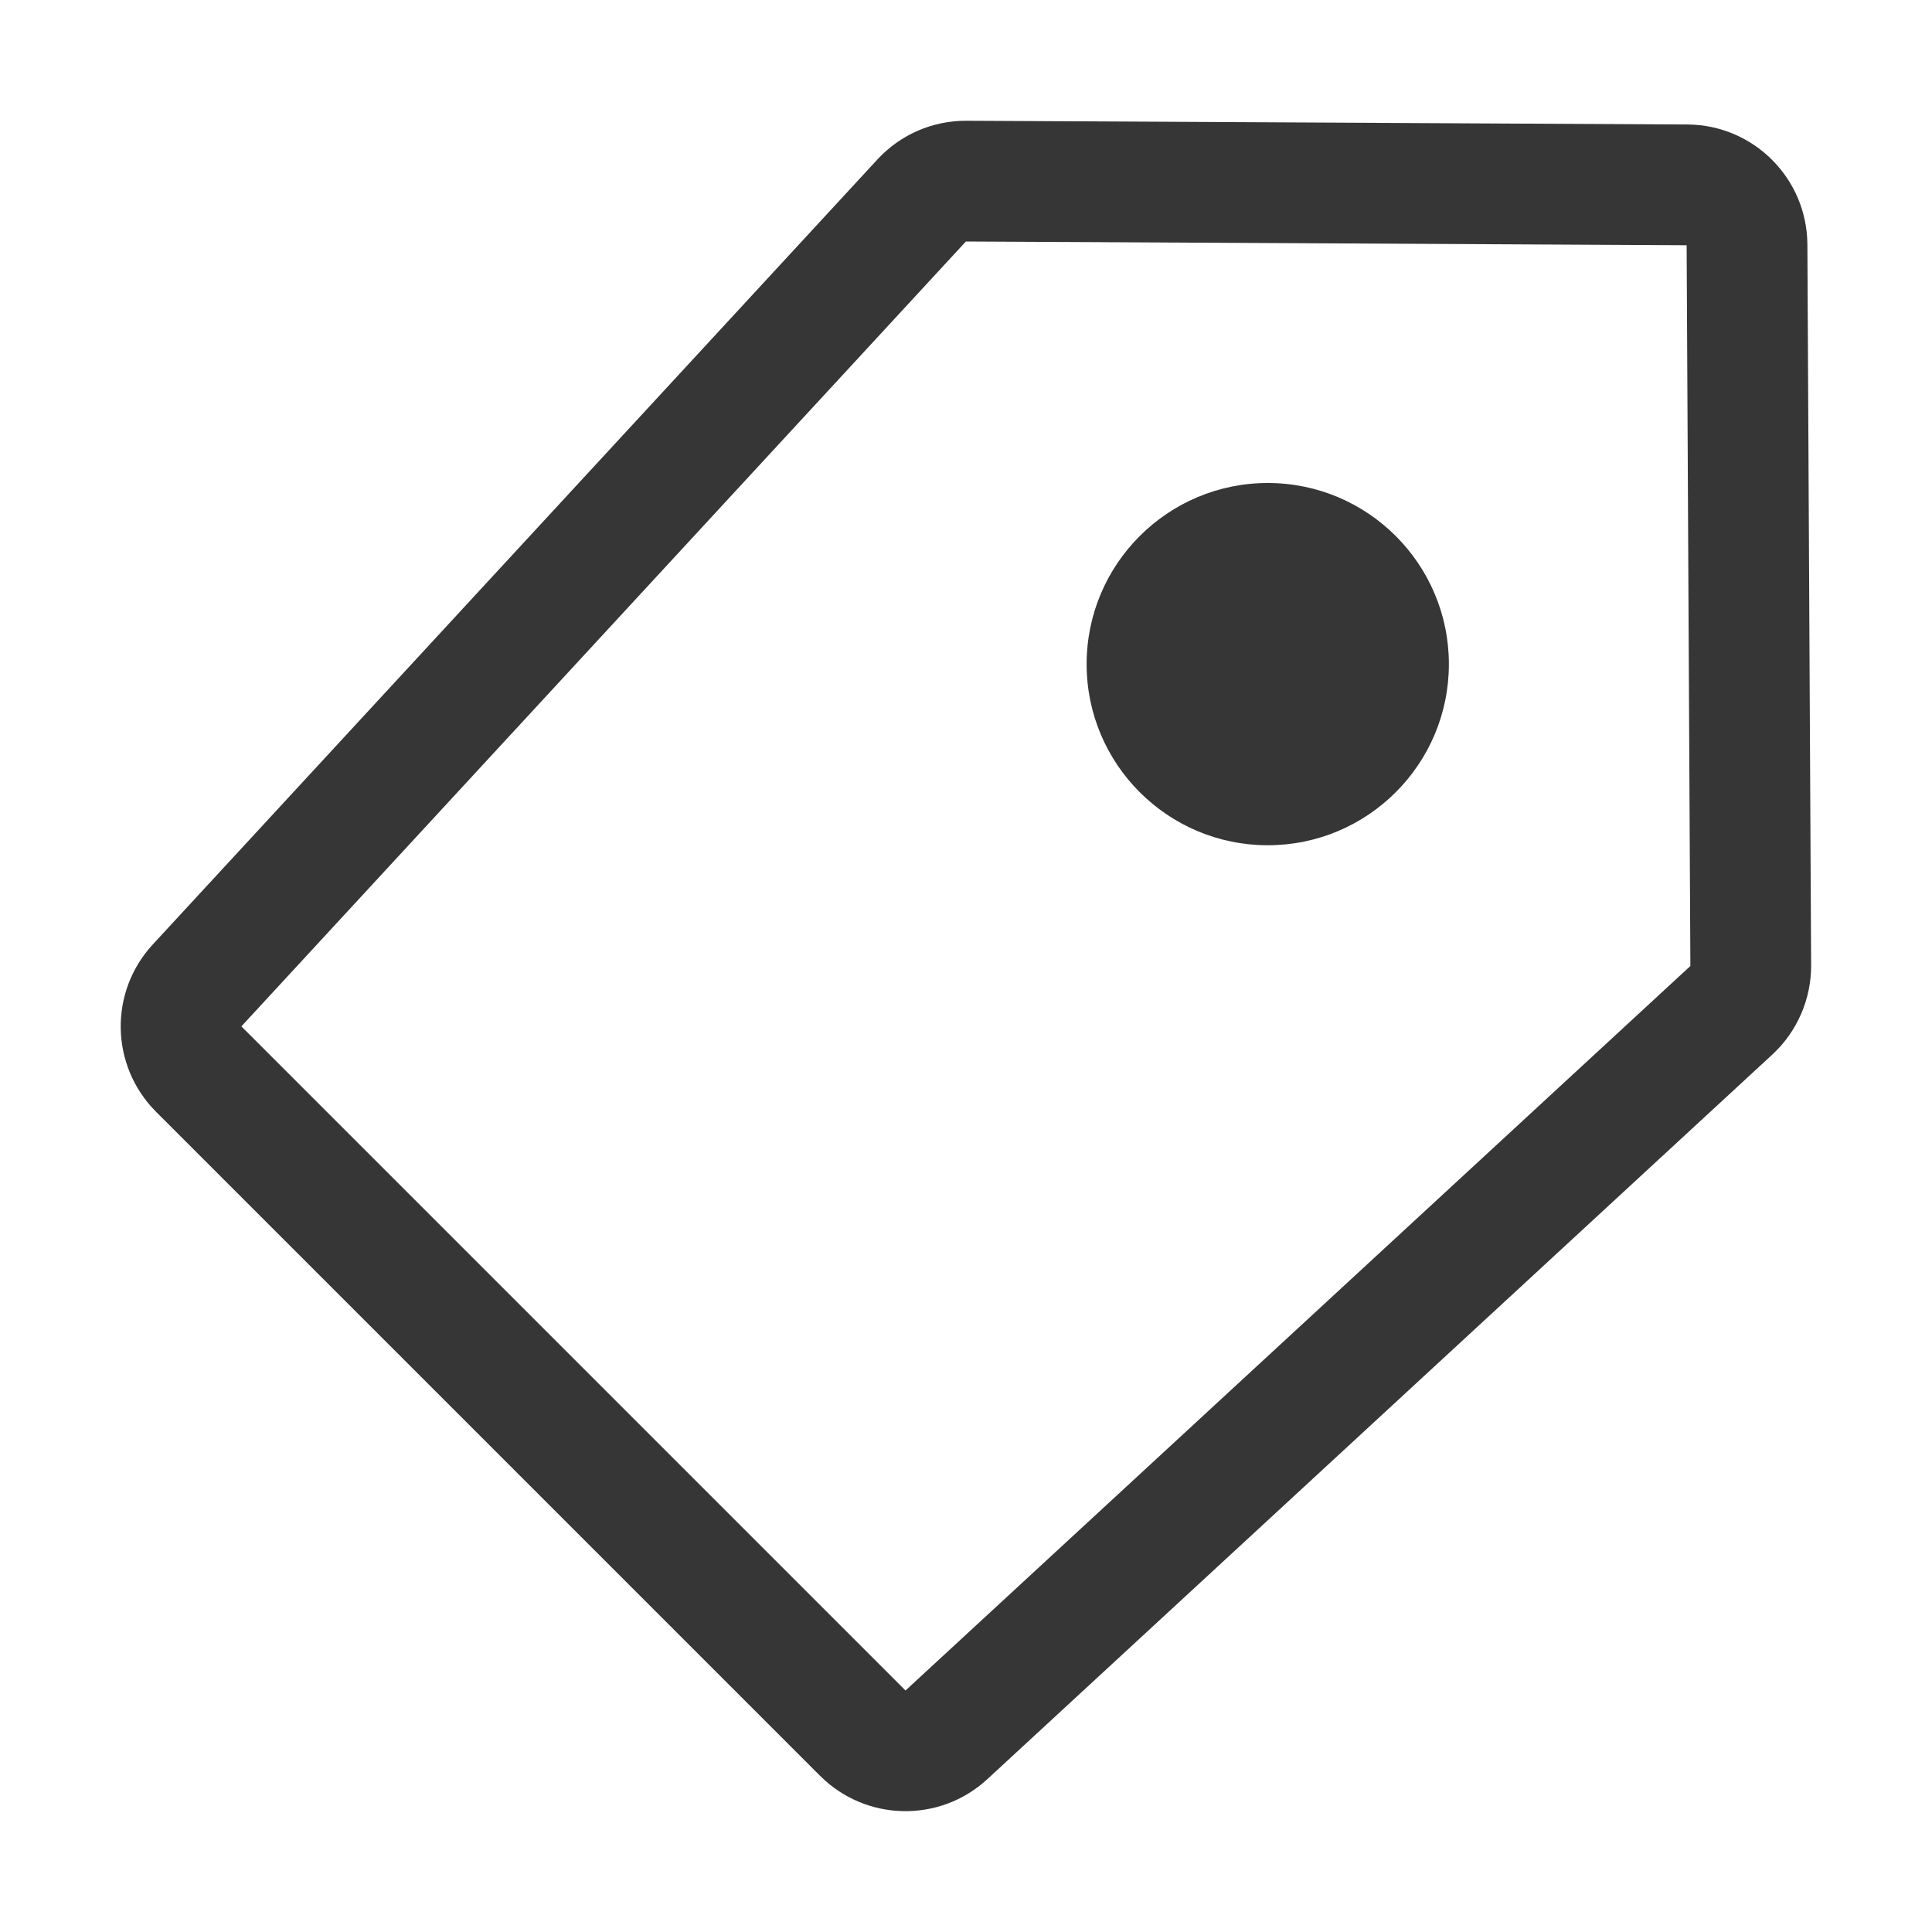
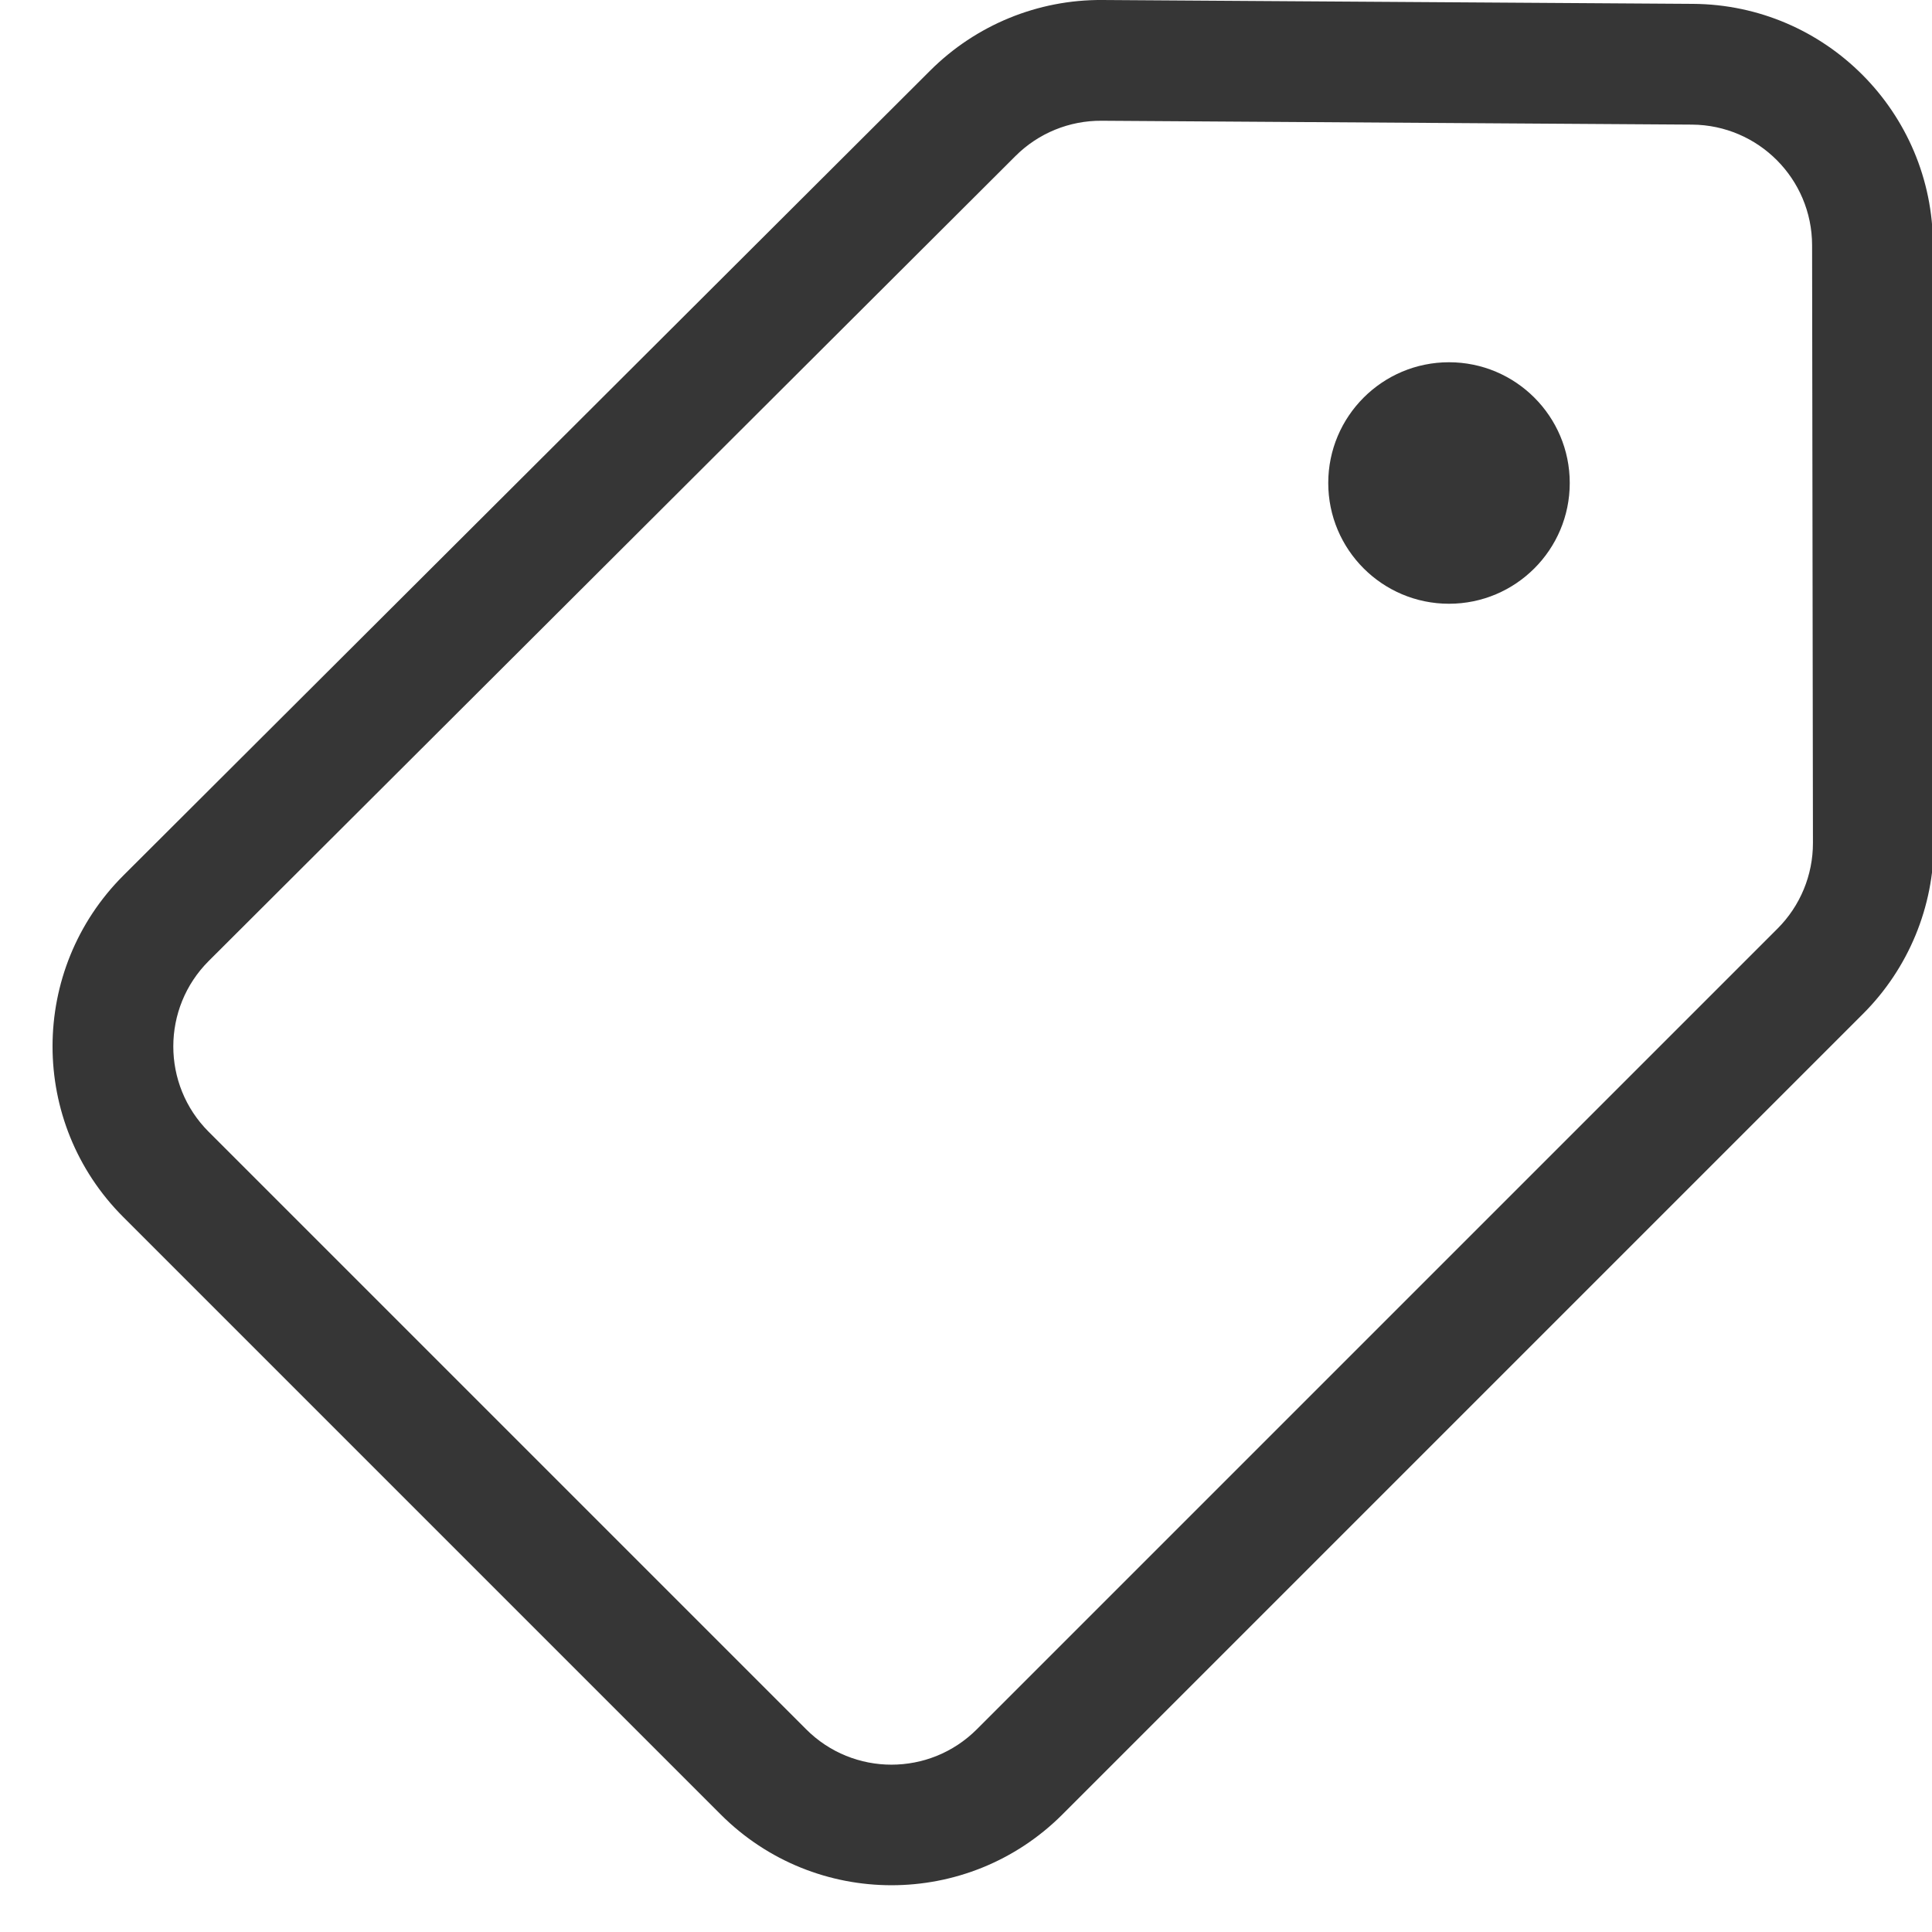
<svg xmlns="http://www.w3.org/2000/svg" width="16" height="16" version="1.1">
  <defs>
    <style id="current-color-scheme" type="text/css">.ColorScheme-Text { color:#363636; } .ColorScheme-Highlight { color:#4285f4; }</style>
  </defs>
-   <path class="ColorScheme-Text" d="m8.005 1 5.969 0.031c0.548 0.003 0.991 0.446 0.994 0.994l0.031 5.969c0.001 0.281-0.116 0.55-0.322 0.74l-6.5 6c-0.394 0.364-1.005 0.352-1.385-0.027l-5.5-5.5c-0.379-0.38-0.391-0.991-0.027-1.385l6-6.5c0.19-0.207 0.459-0.324 0.74-0.322zm-0.006 1-6 6.5 5.5 5.5 6.5-6-0.031-5.969zm2.5 2c0.828 0 1.5 0.672 1.5 1.5s-0.672 1.5-1.5 1.5c-0.828 0-1.5-0.672-1.5-1.5s0.672-1.5 1.5-1.5z" fill="currentColor" />
+   <path d="m12 5c0.552 0 1-0.448 1-1s-0.448-1-1-1-1 0.448-1 1 0.448 1 1 1zm-2.871-5c-0.534-0.004-1.047 0.207-1.425 0.584l-6.681 6.665c-0.783 0.781-0.784 2.049-0.002 2.83l4.948 4.948c0.781 0.781 2.047 0.781 2.829 0l6.631-6.631c0.376-0.376 0.587-0.886 0.586-1.417l-0.007-4.95c-0.002-1.098-0.889-1.99-1.987-1.997zm-0.719 1.292c0.189-0.189 0.446-0.294 0.713-0.292l4.89 0.032c0.549 0.004 0.993 0.449 0.994 0.999l0.007 4.95c4e-4 0.266-0.105 0.521-0.293 0.709l-6.631 6.631c-0.391 0.391-1.024 0.391-1.414 0l-4.948-4.948c-0.391-0.391-0.39-1.025 9e-4 -1.415z" fill="#363636" />
</svg>
